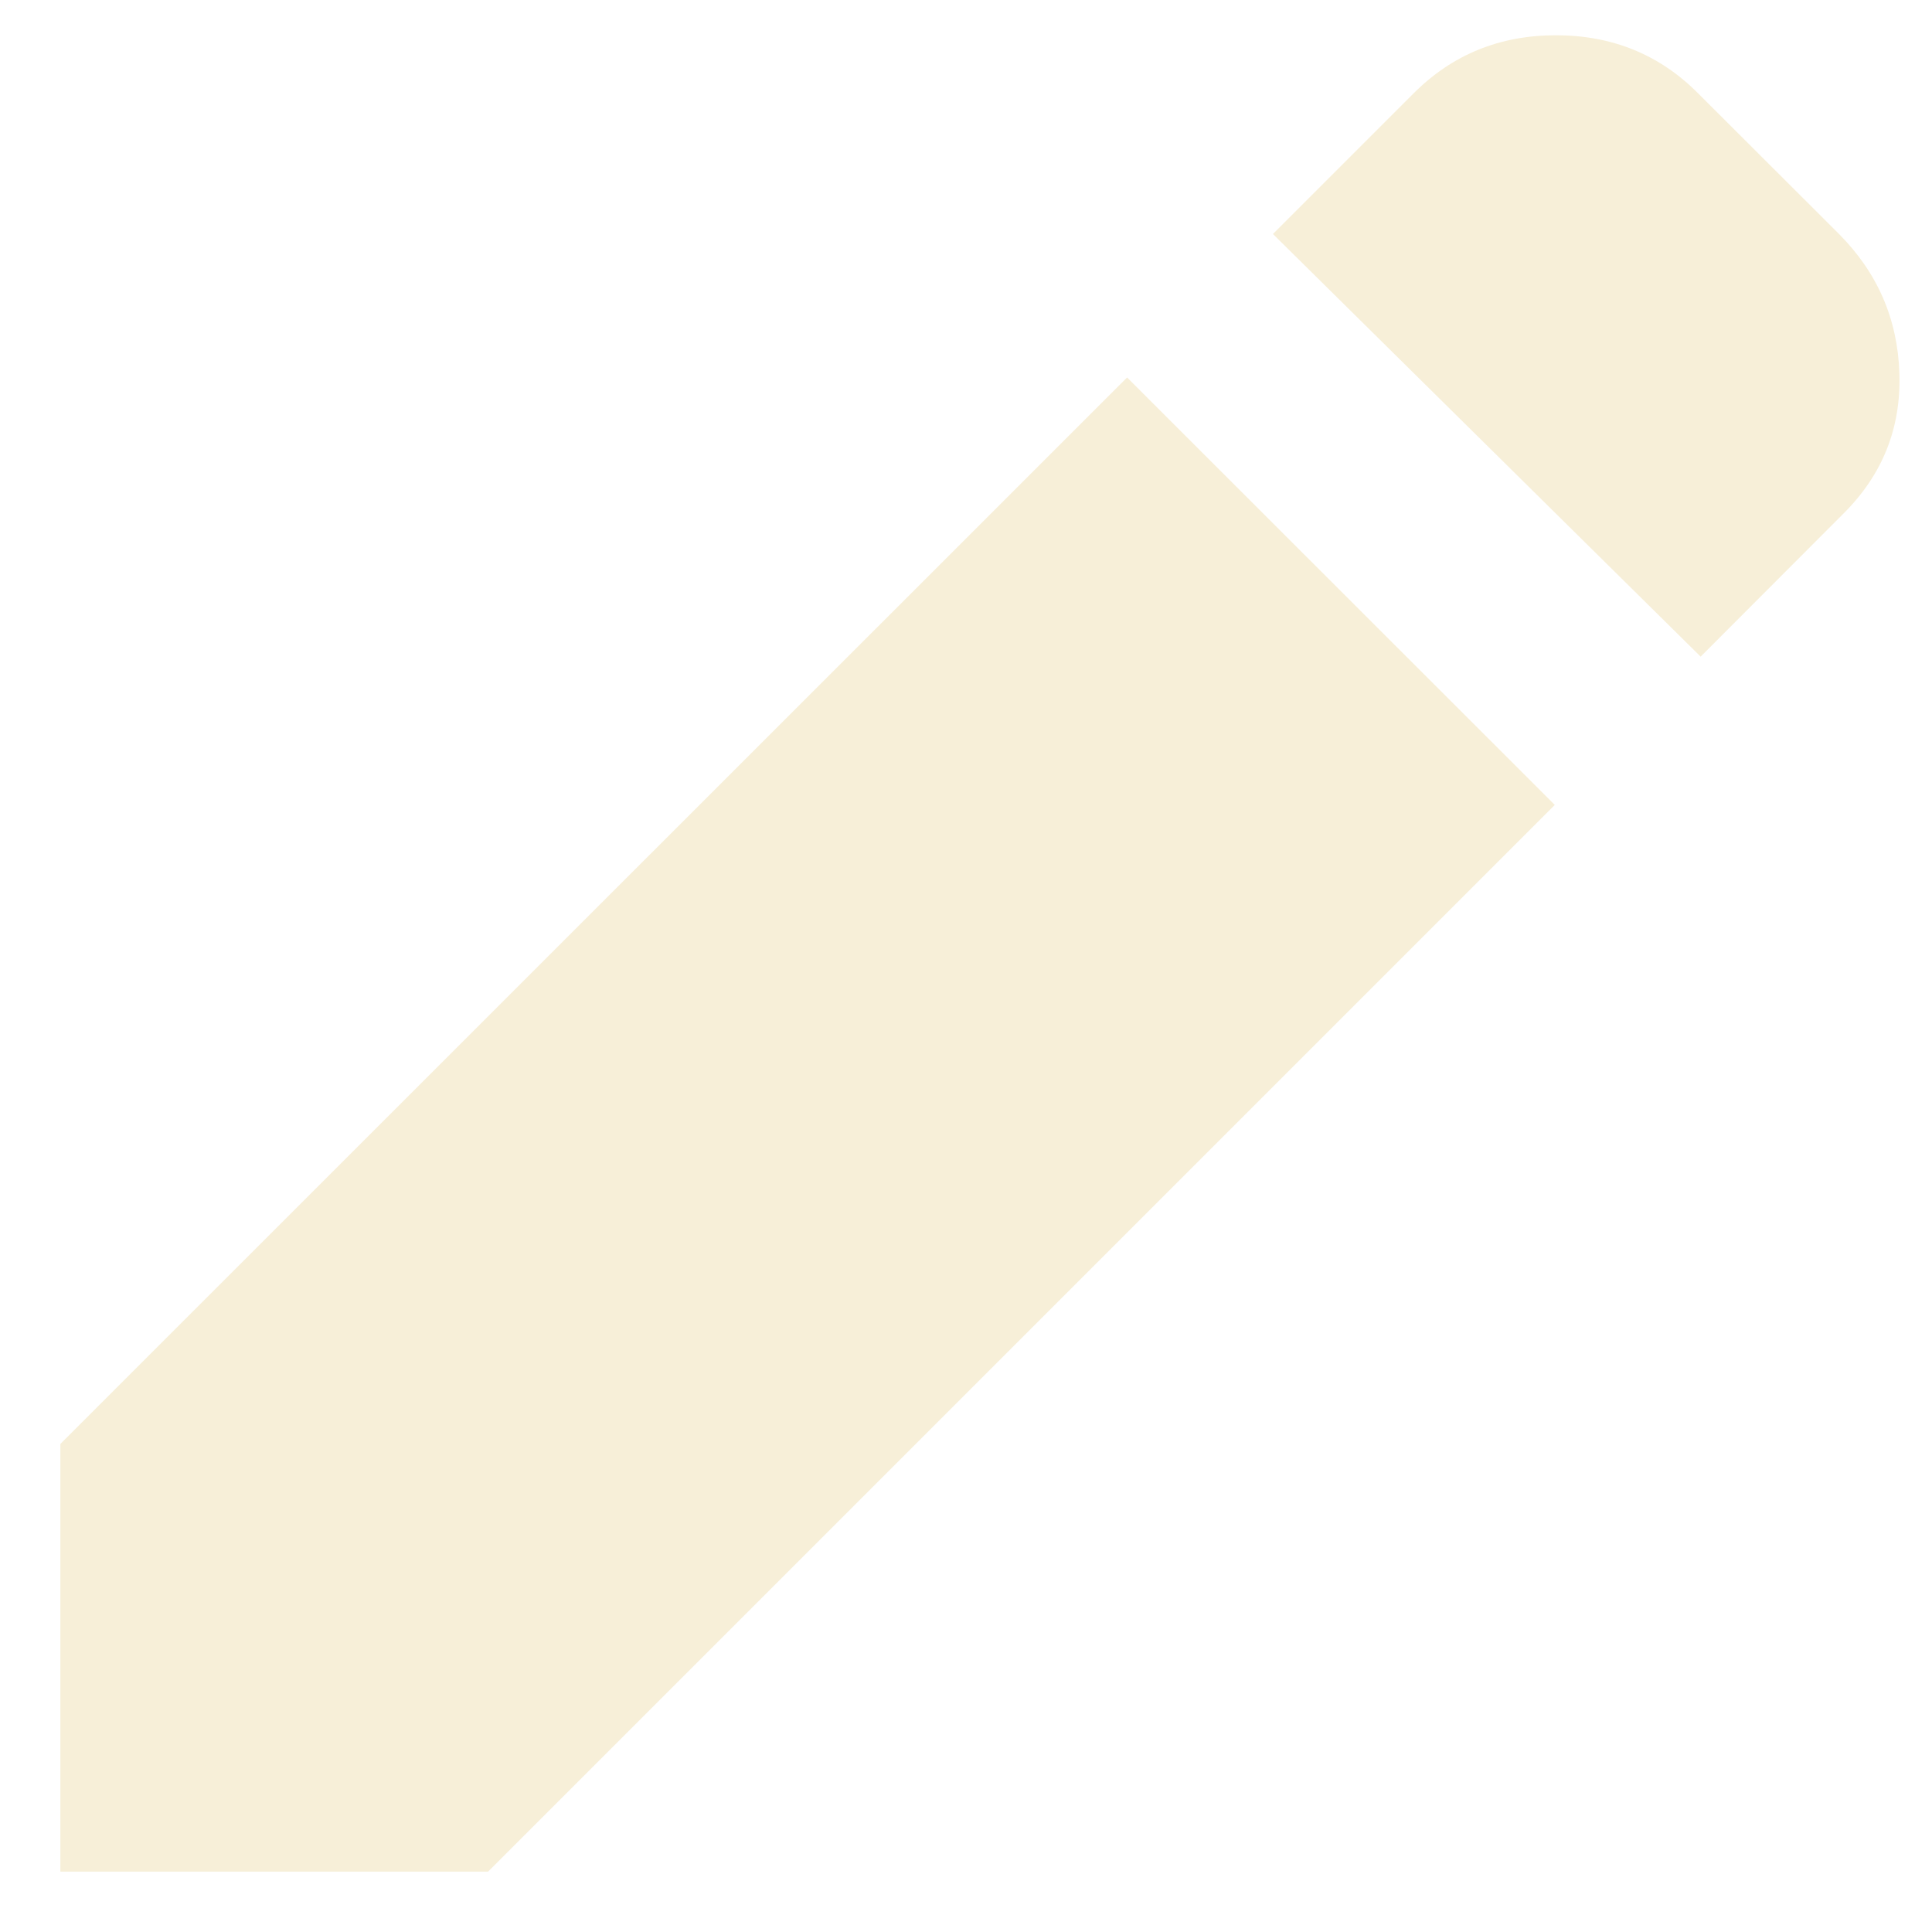
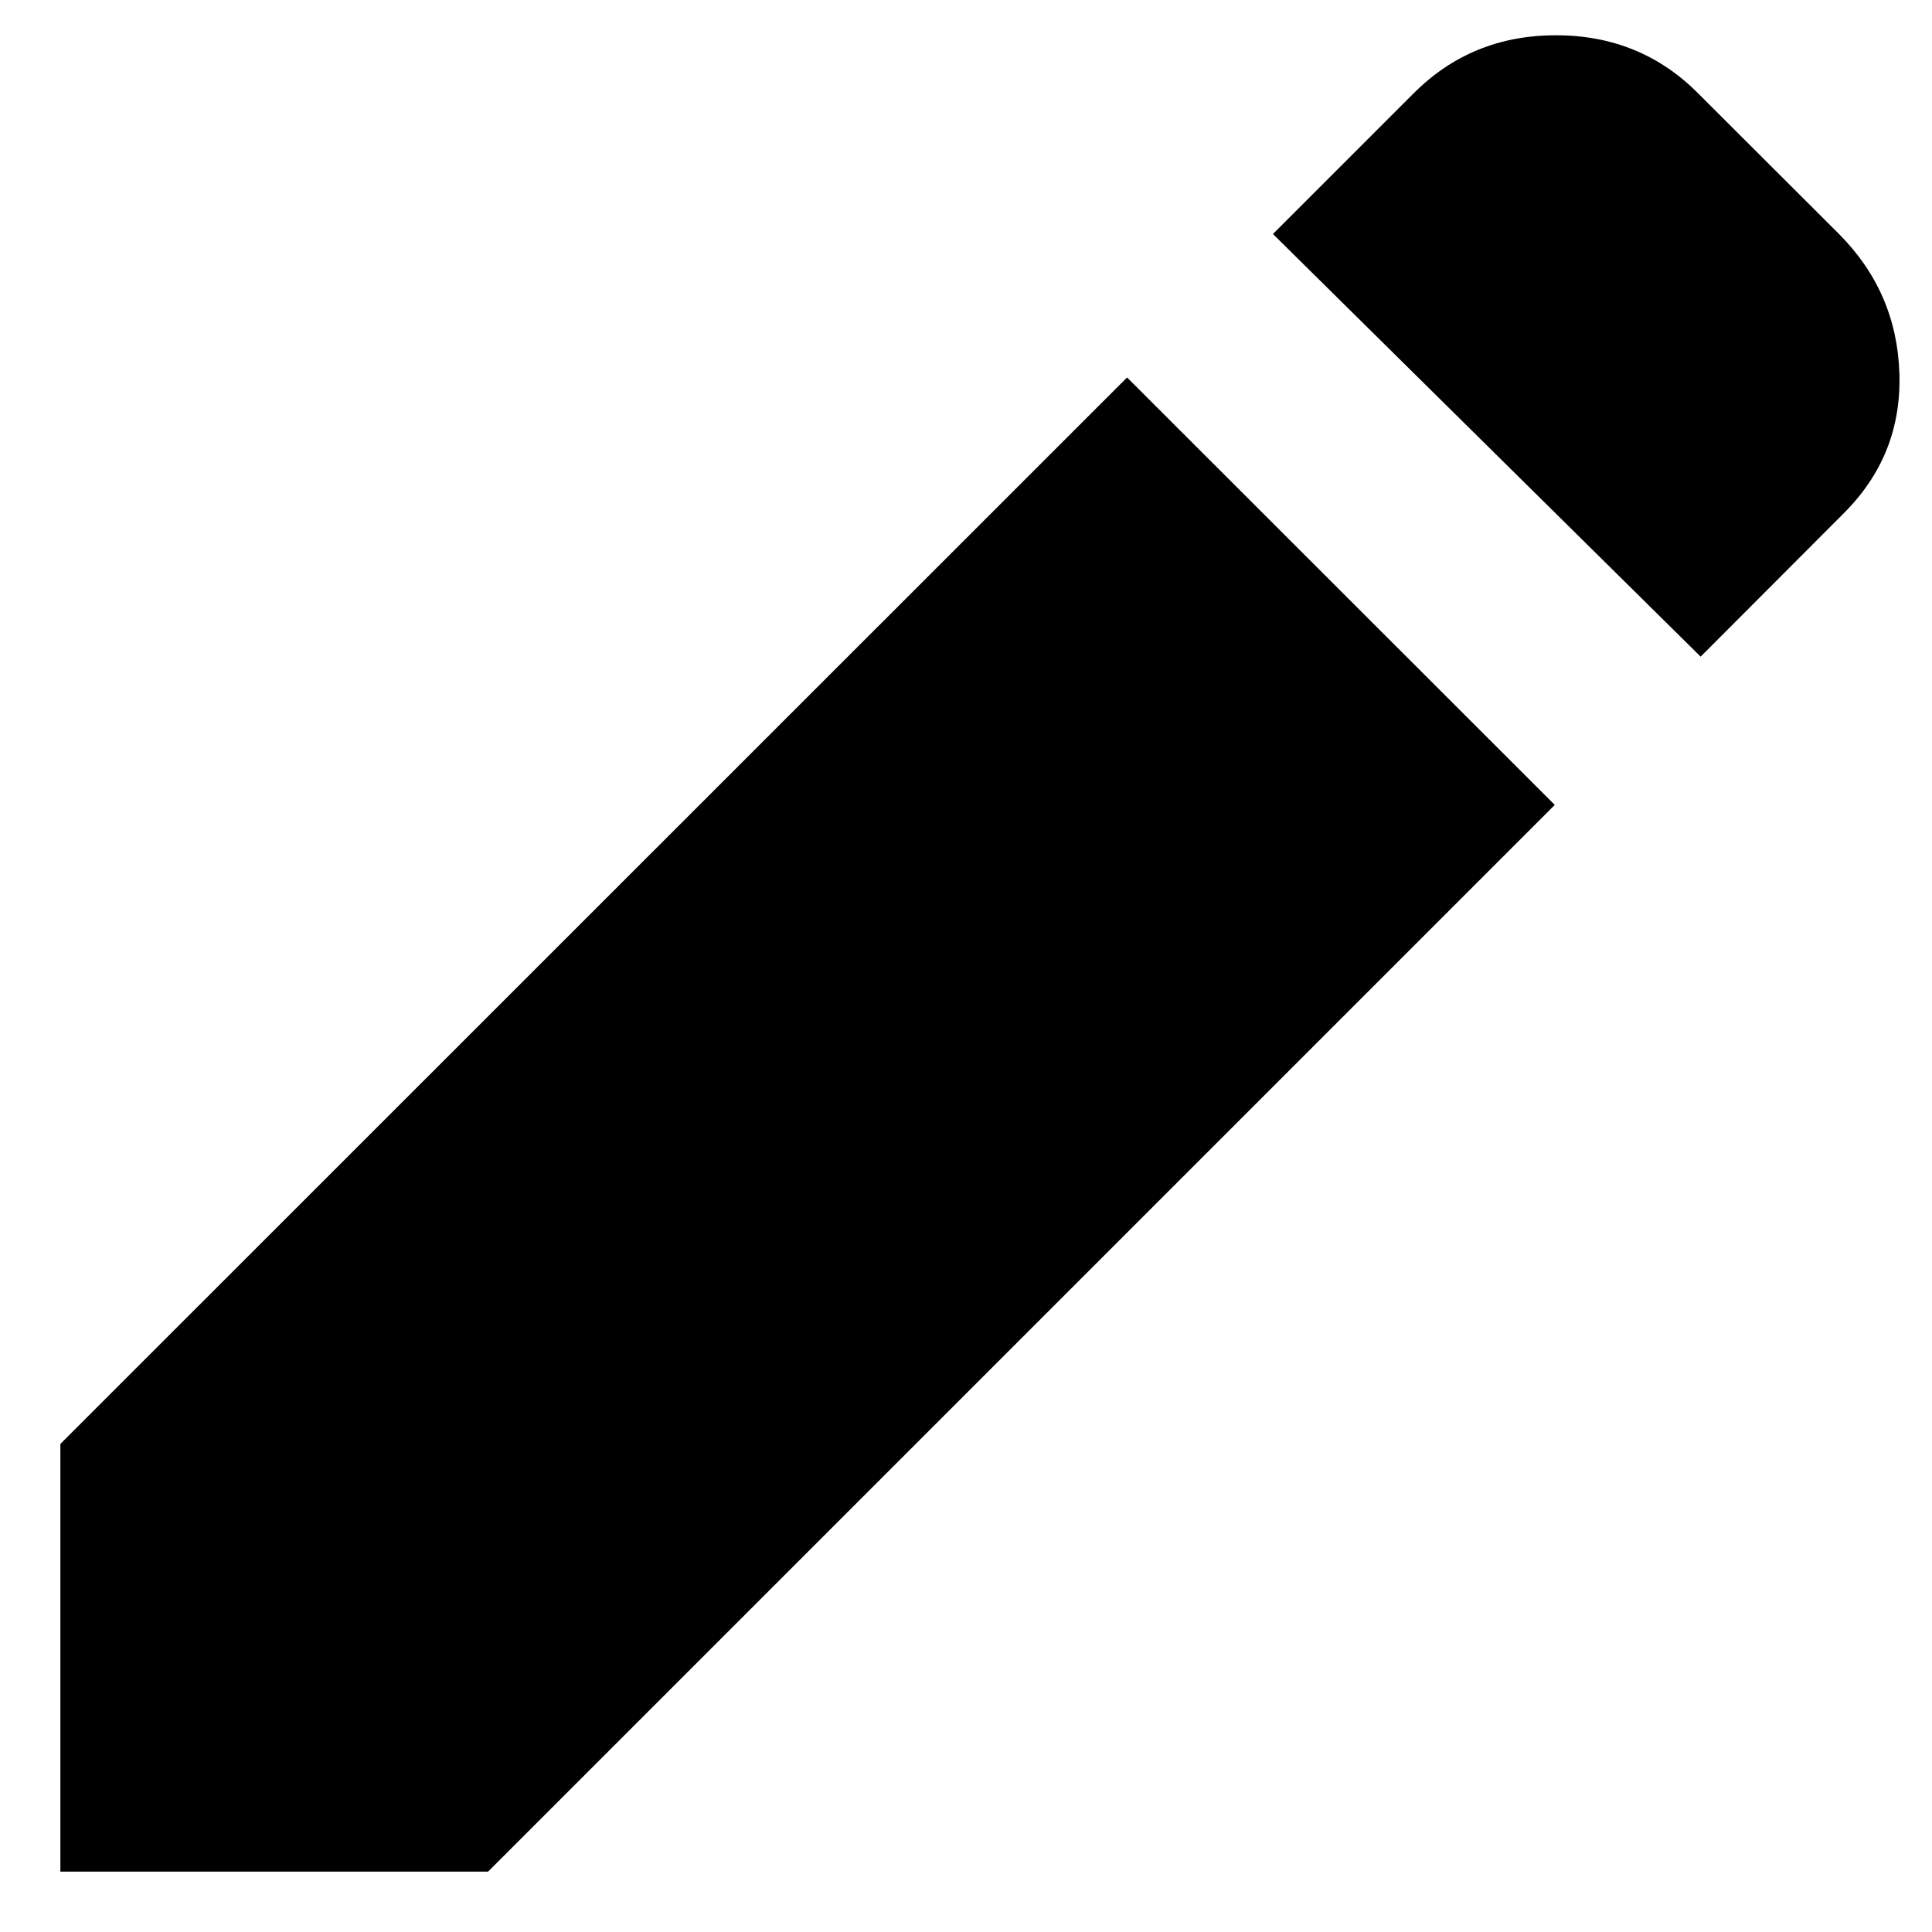
<svg xmlns="http://www.w3.org/2000/svg" width="8" height="8" viewBox="0 0 8 8" fill="none">
-   <path d="M7.042 2.719L5.271 0.969L5.854 0.386C6.014 0.226 6.21 0.146 6.443 0.146C6.675 0.146 6.872 0.226 7.031 0.386L7.615 0.969C7.774 1.129 7.858 1.321 7.865 1.547C7.872 1.773 7.795 1.965 7.635 2.125L7.042 2.719ZM6.438 3.333L2.021 7.75H0.25V5.979L4.667 1.563L6.438 3.333Z" fill="#F7EFD8" />
+   <path d="M7.042 2.719L5.271 0.969L5.854 0.386C6.014 0.226 6.21 0.146 6.443 0.146C6.675 0.146 6.872 0.226 7.031 0.386L7.615 0.969C7.774 1.129 7.858 1.321 7.865 1.547C7.872 1.773 7.795 1.965 7.635 2.125L7.042 2.719ZM6.438 3.333L2.021 7.75H0.25V5.979L4.667 1.563L6.438 3.333Z" fill="currentColor" />
</svg>
